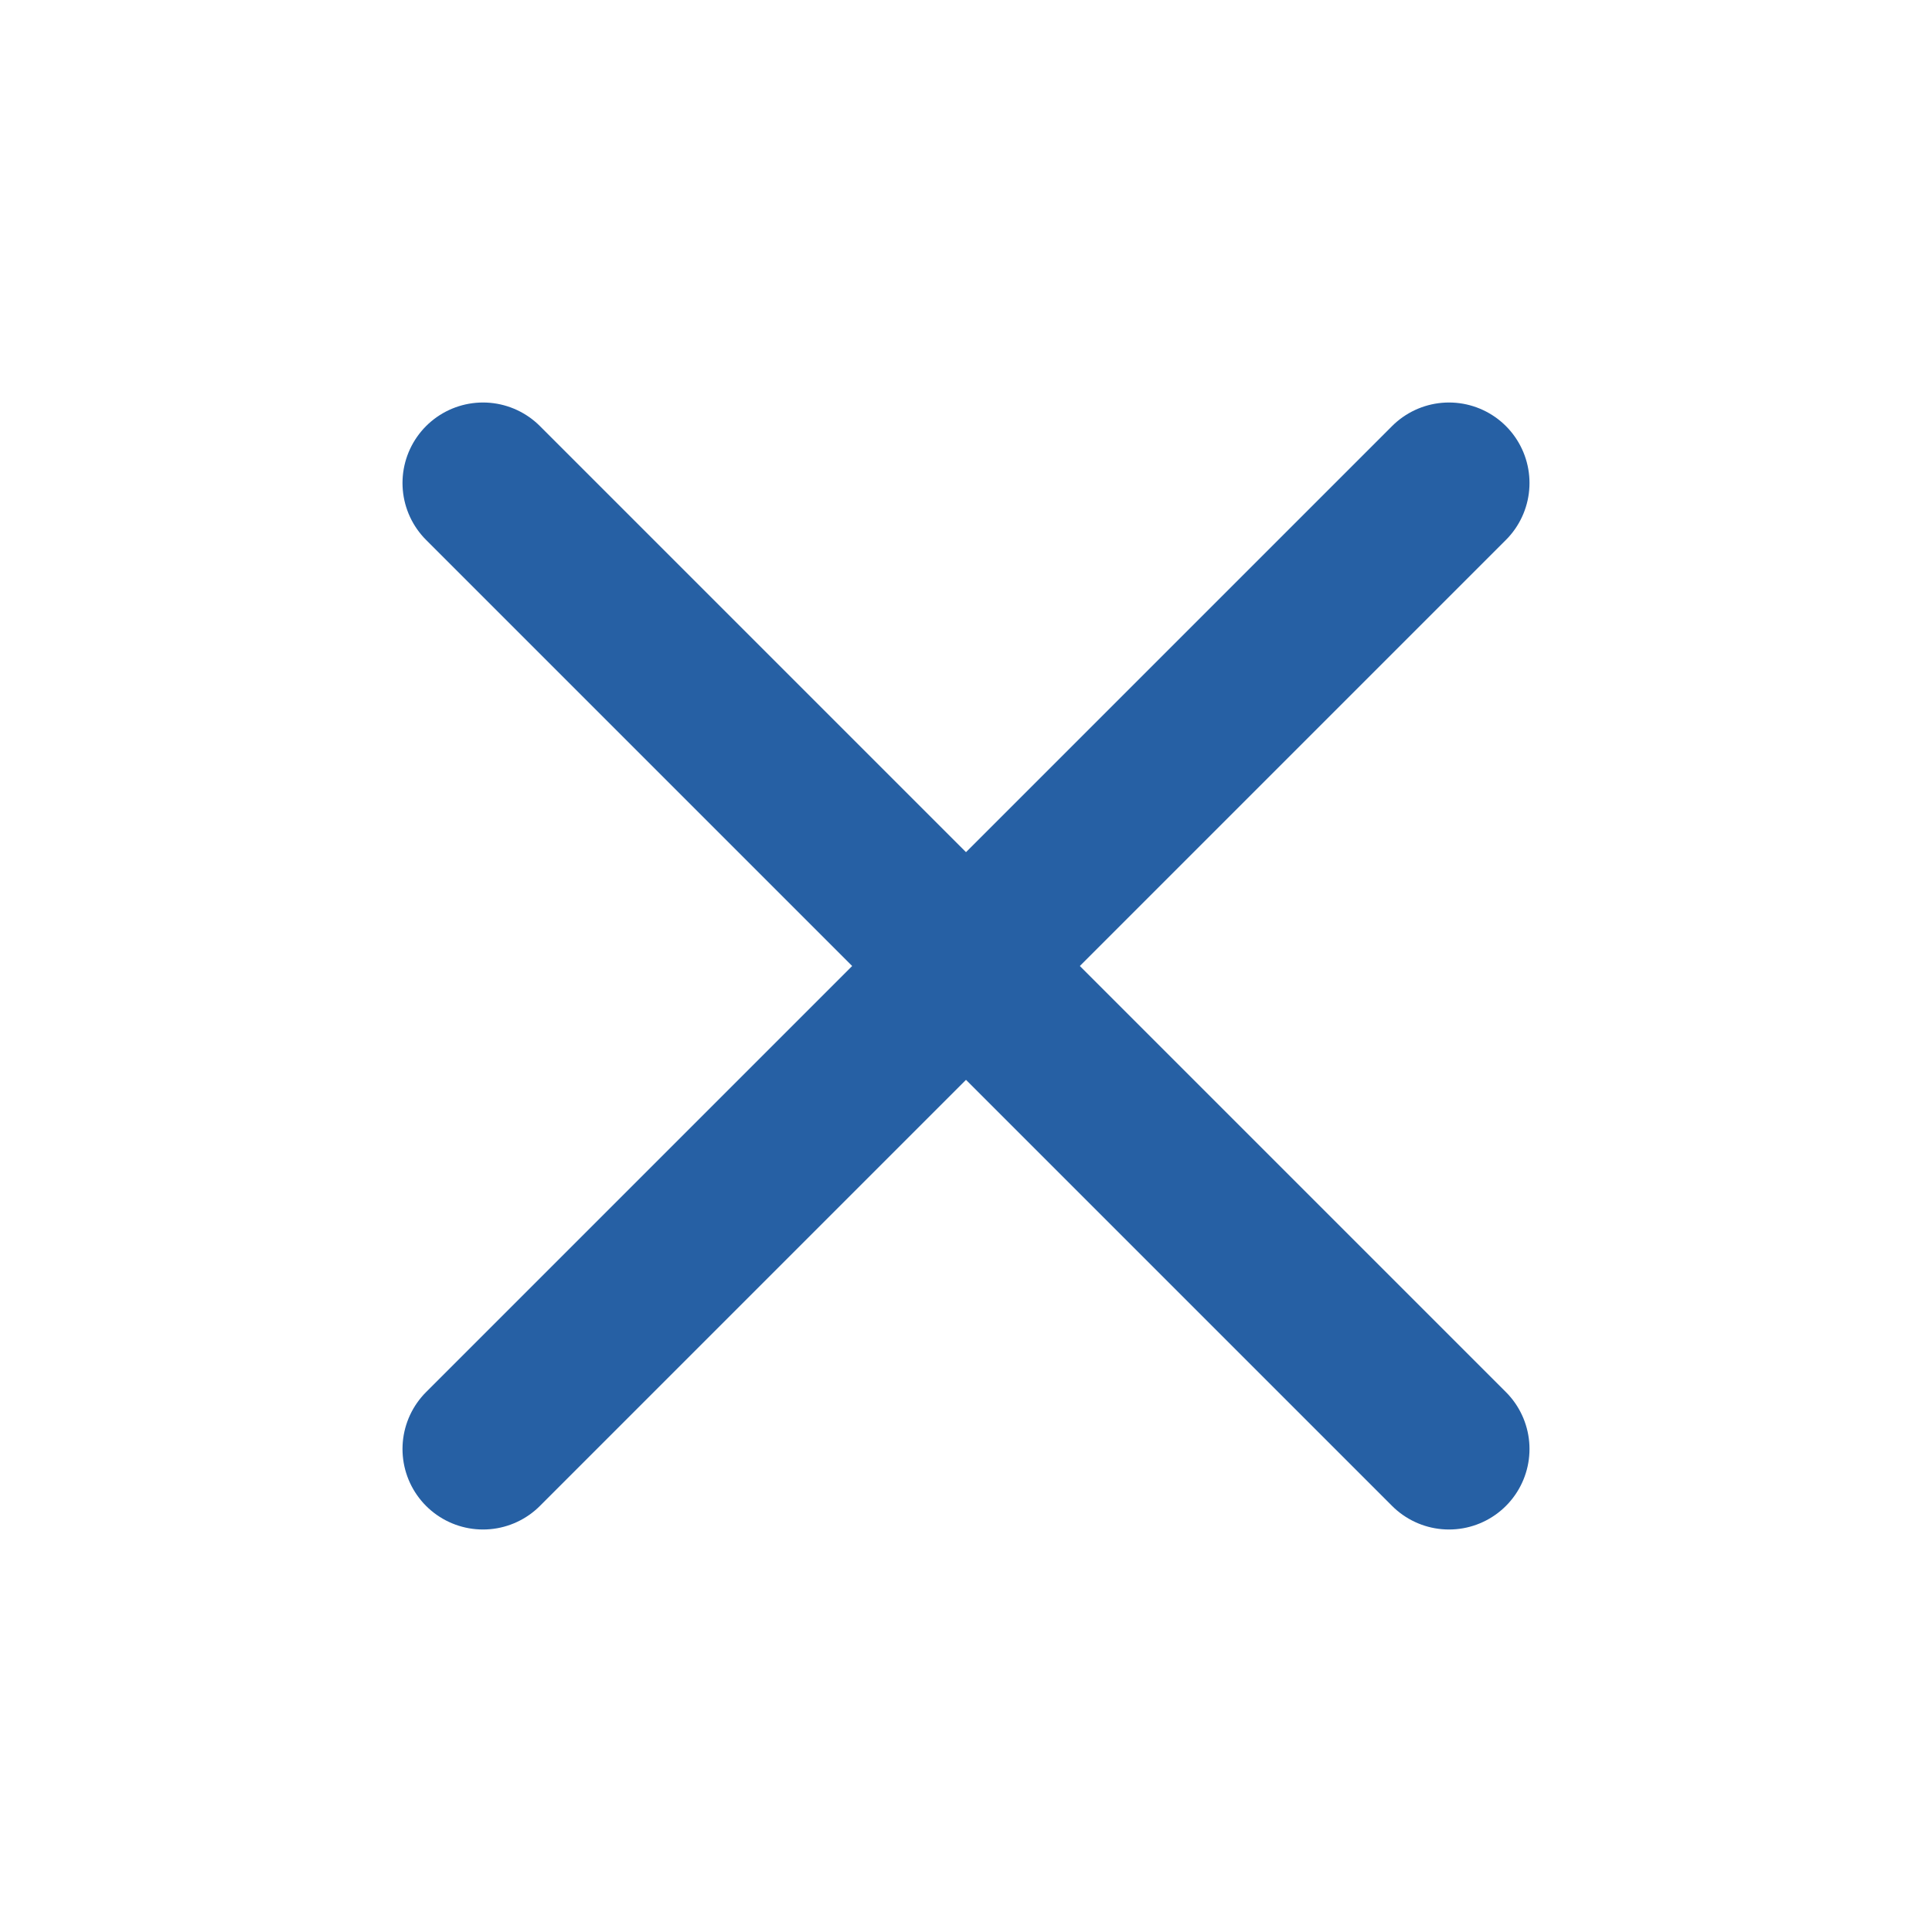
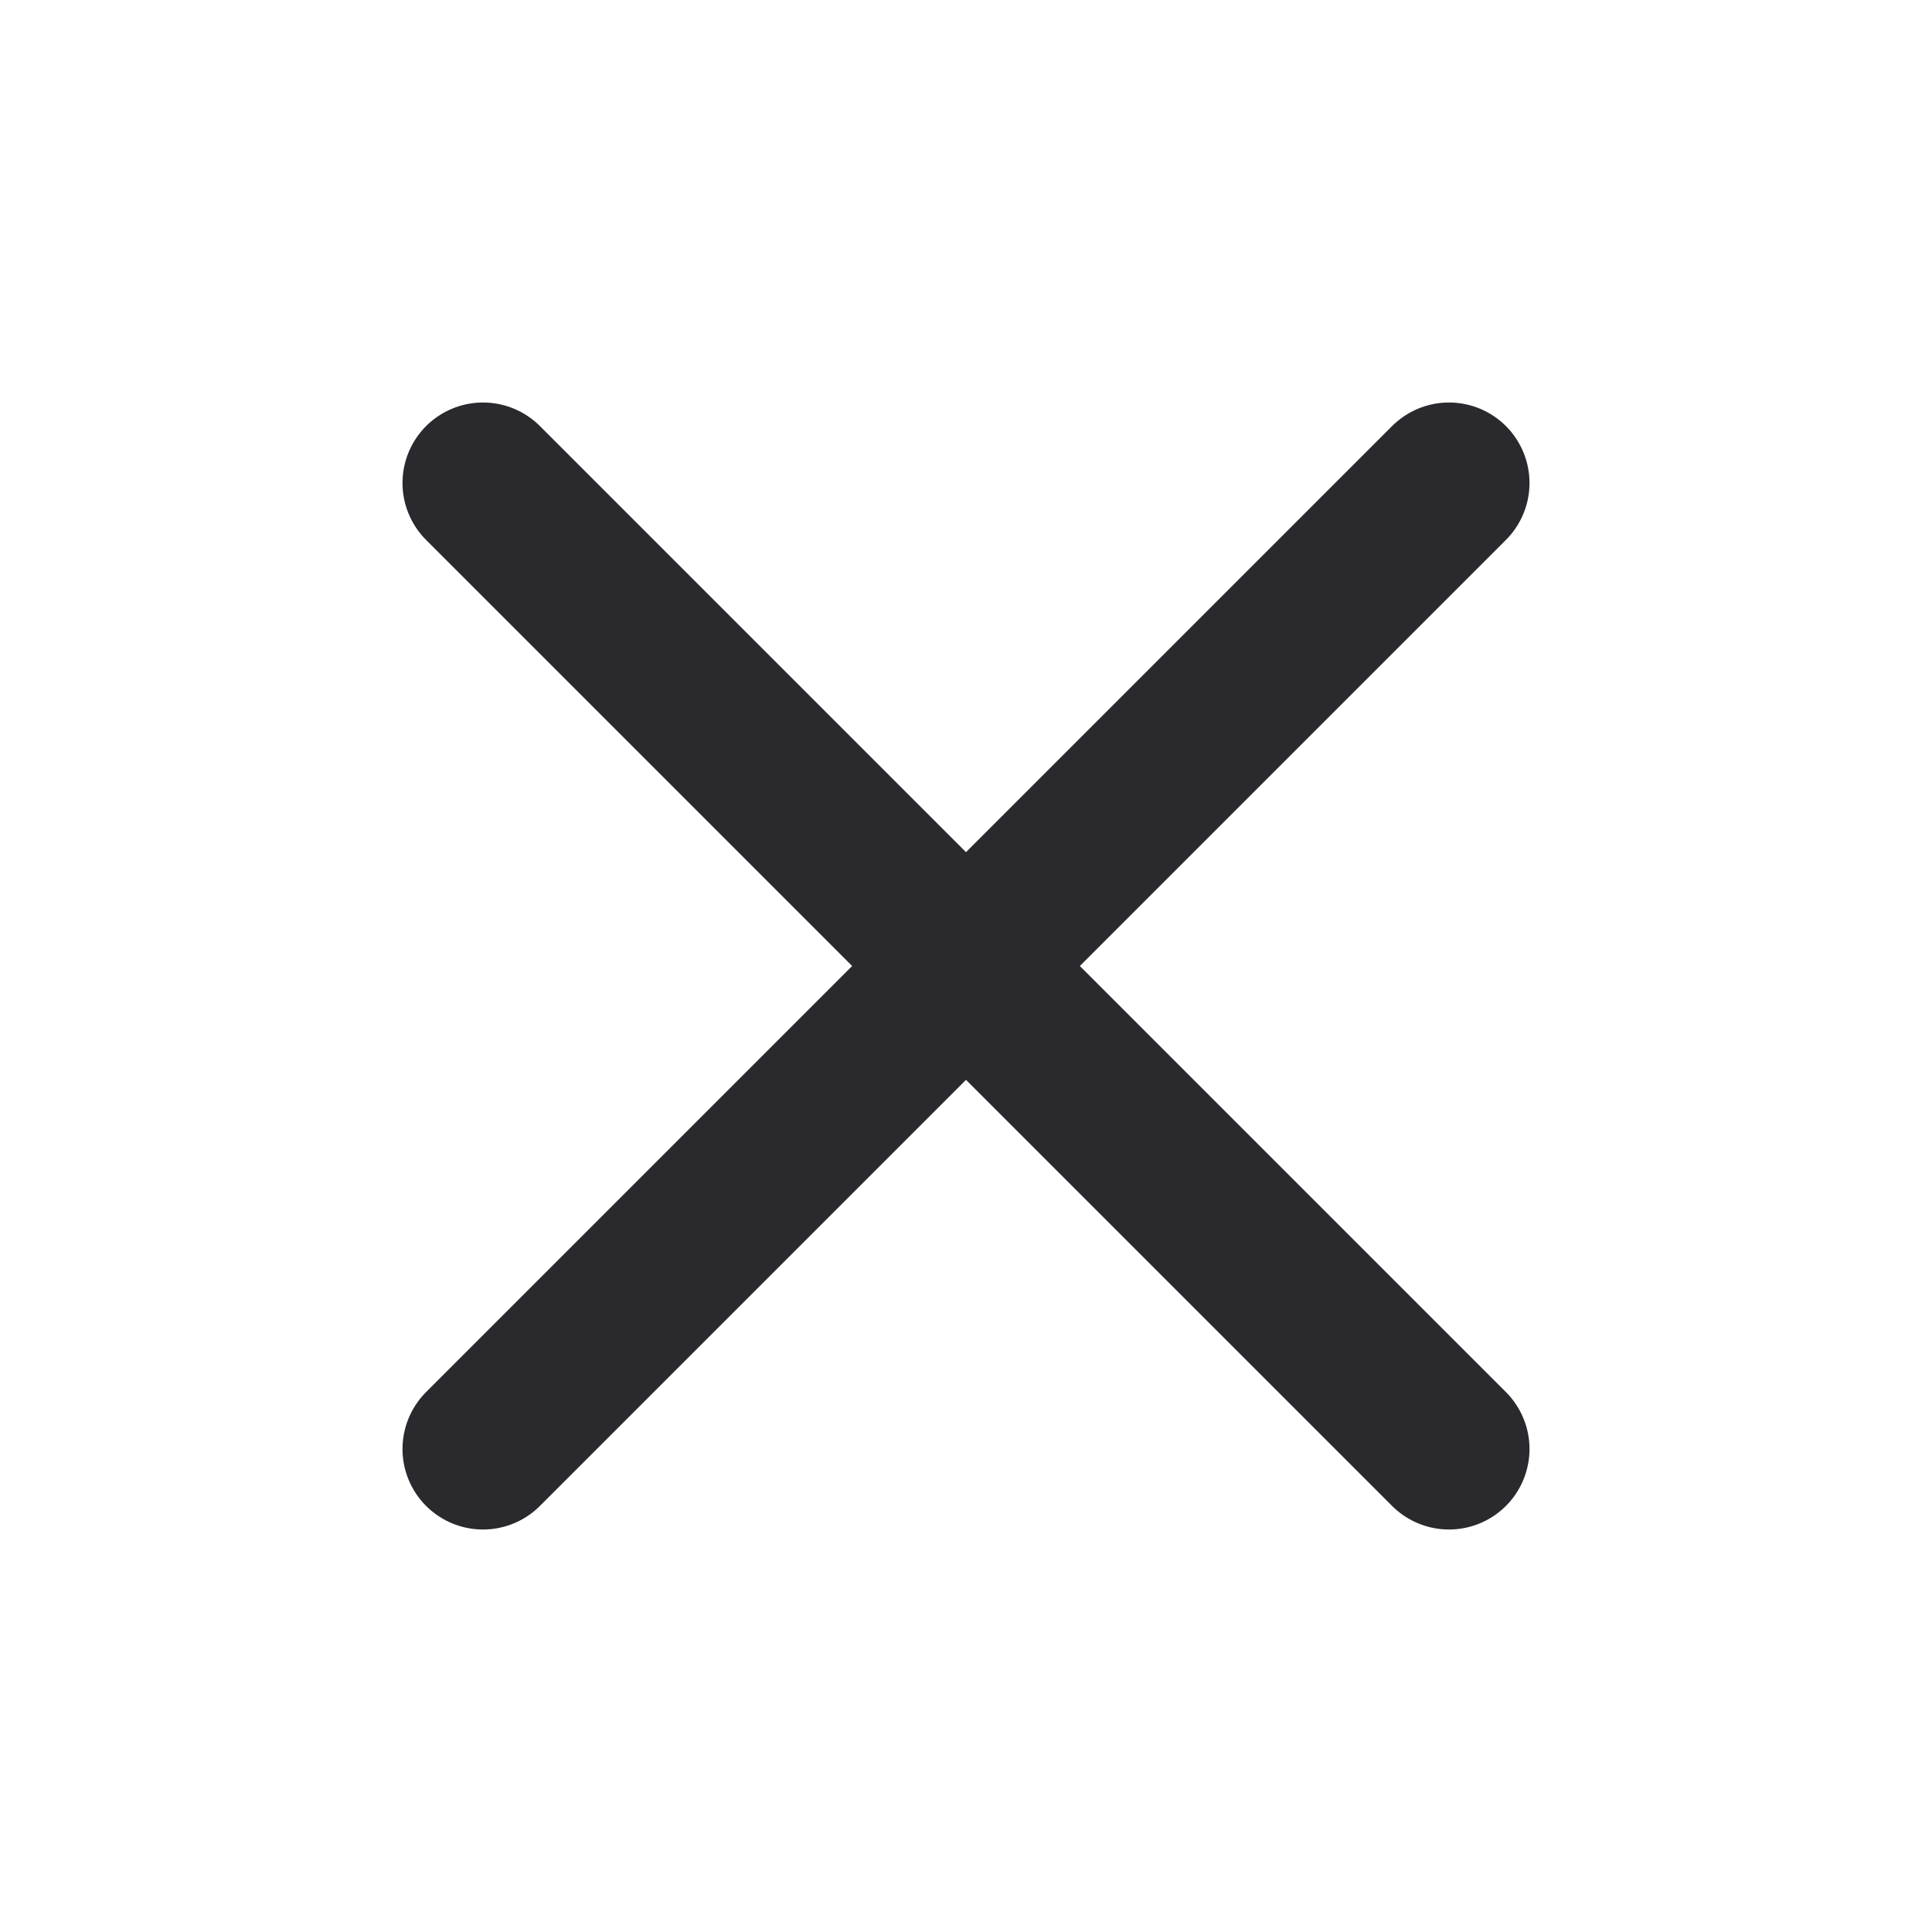
- <svg xmlns="http://www.w3.org/2000/svg" width="30" height="30" viewBox="0 0 24 24" fill="none" stroke="#2660A4" stroke-width="2" stroke-linecap="round" stroke-linejoin="round" class="feather feather-x">
+ <svg xmlns="http://www.w3.org/2000/svg" width="24" height="24" viewBox="0 0 24 24" fill="none" stroke="#29292E" stroke-width="2" stroke-linecap="round" stroke-linejoin="round" class="feather feather-x">
  <line x1="18" y1="6" x2="6" y2="18" />
  <line x1="6" y1="6" x2="18" y2="18" />
</svg>
